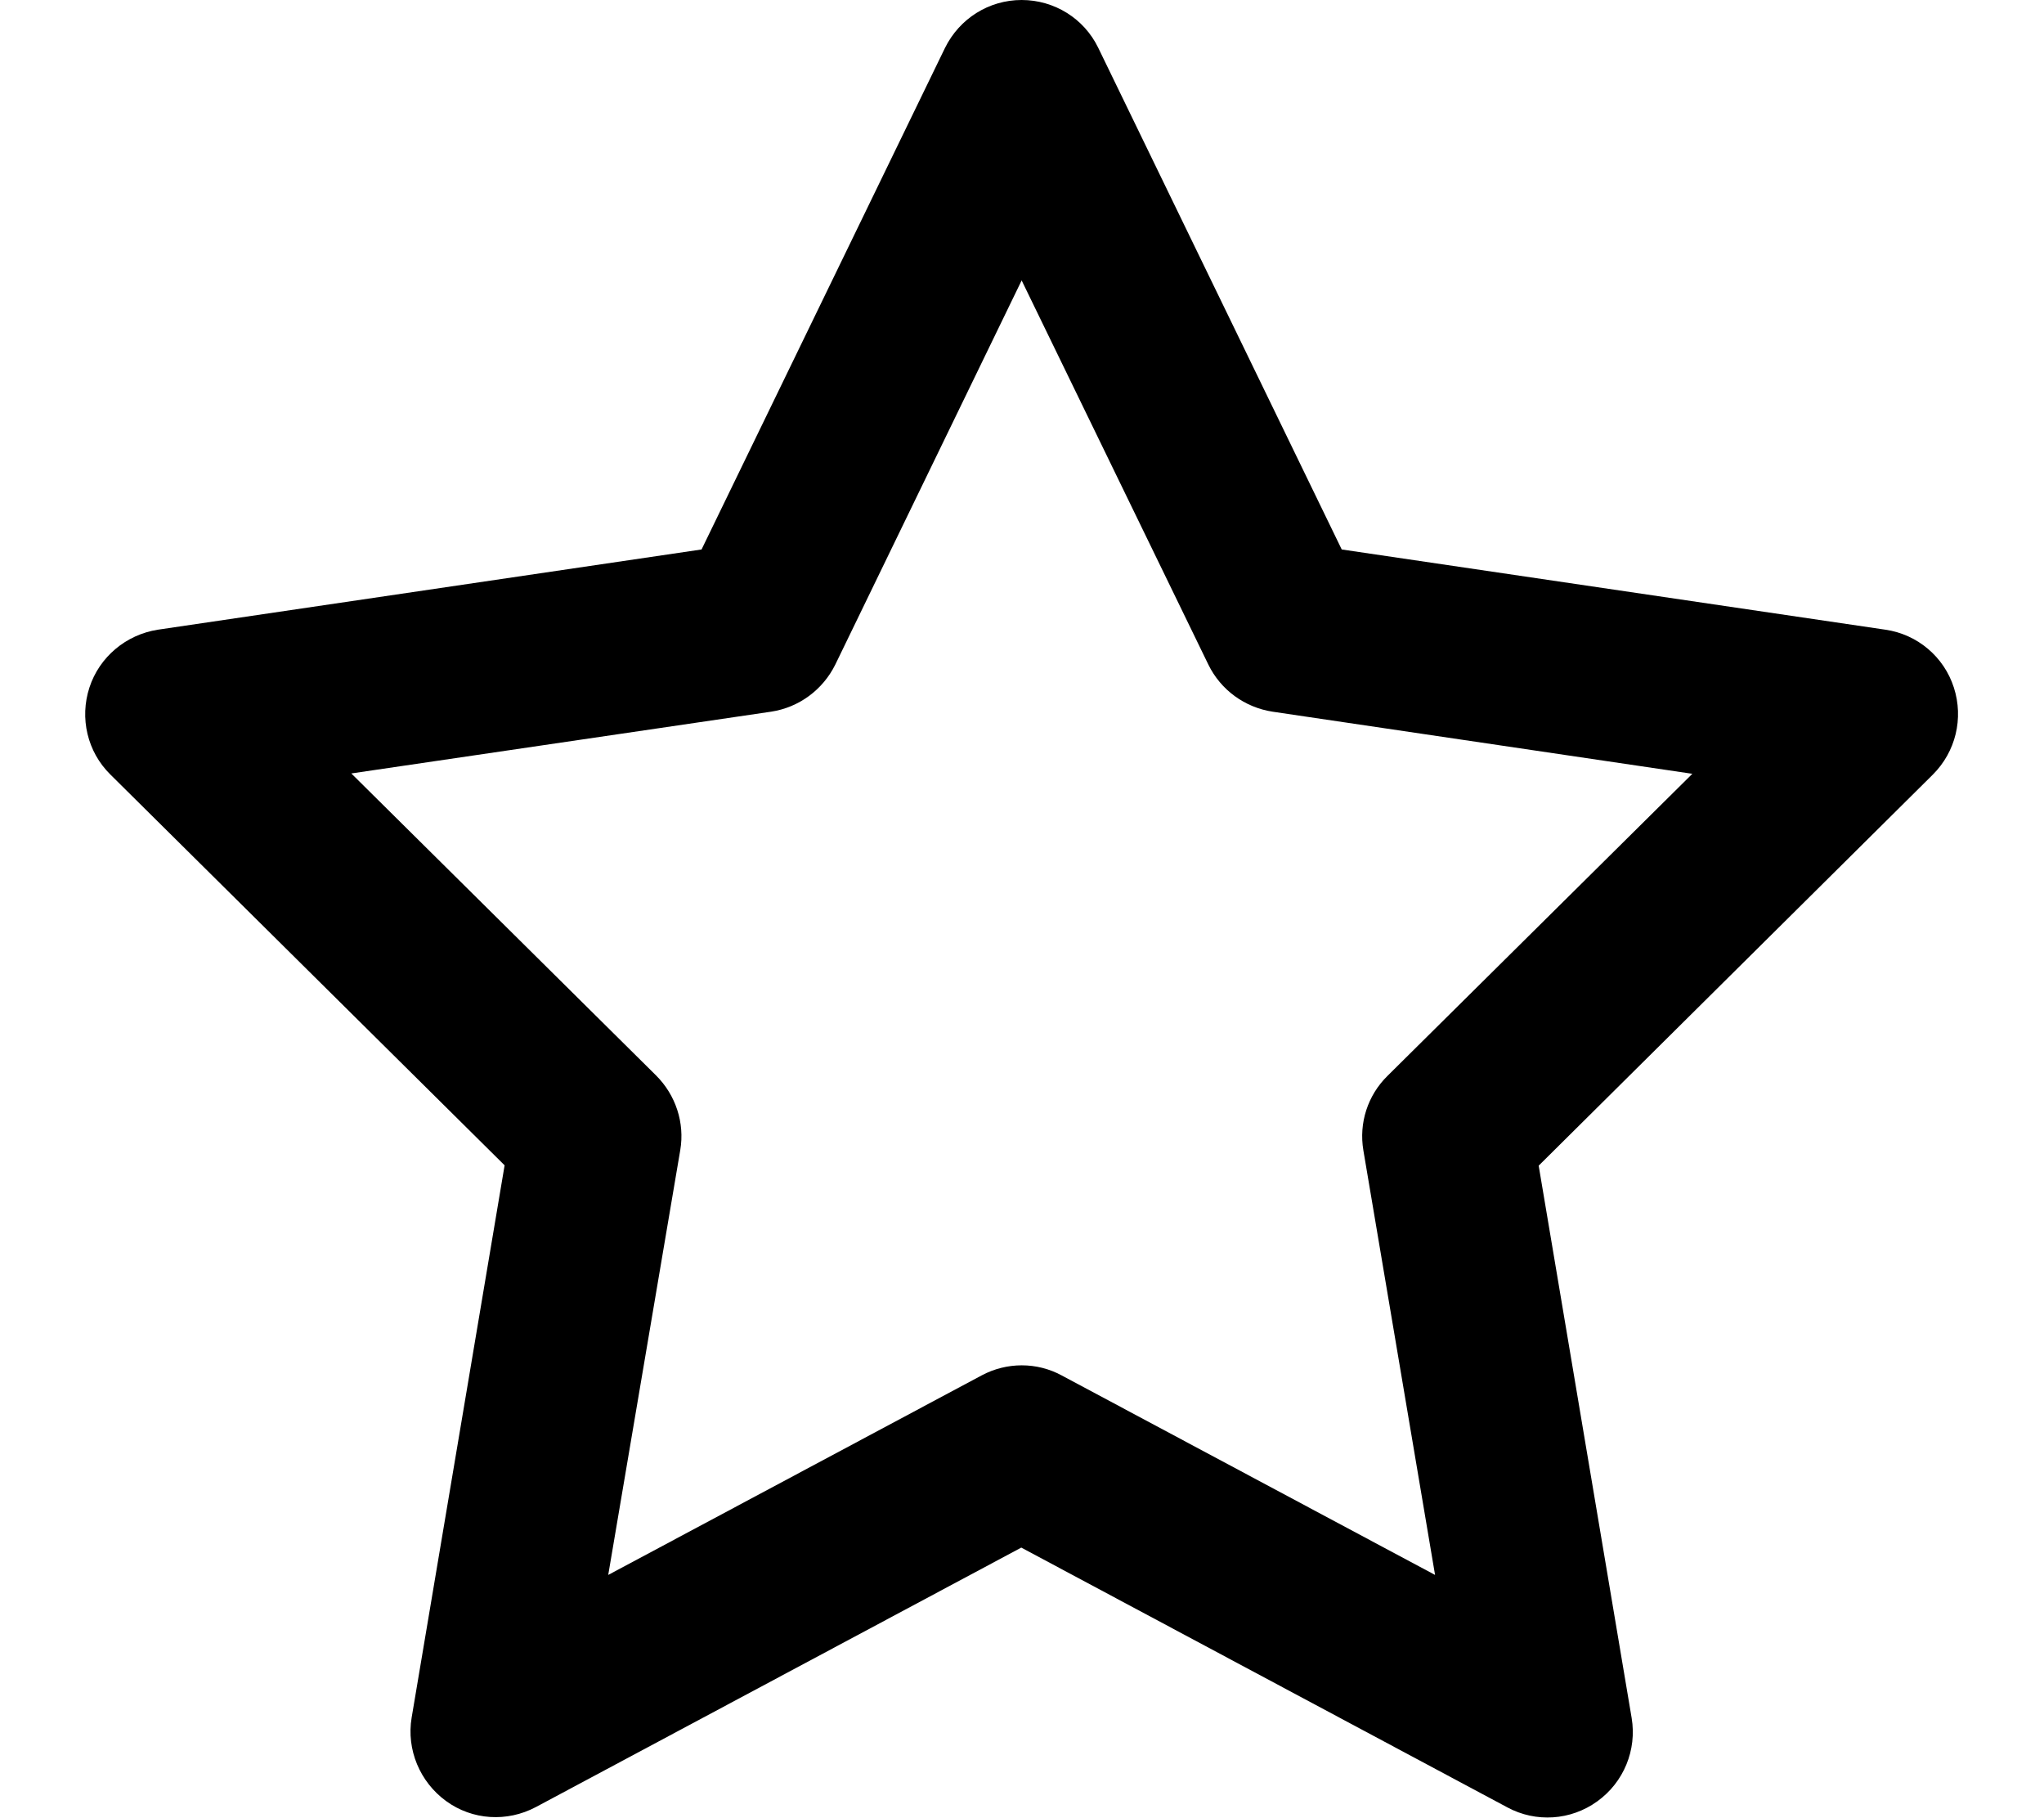
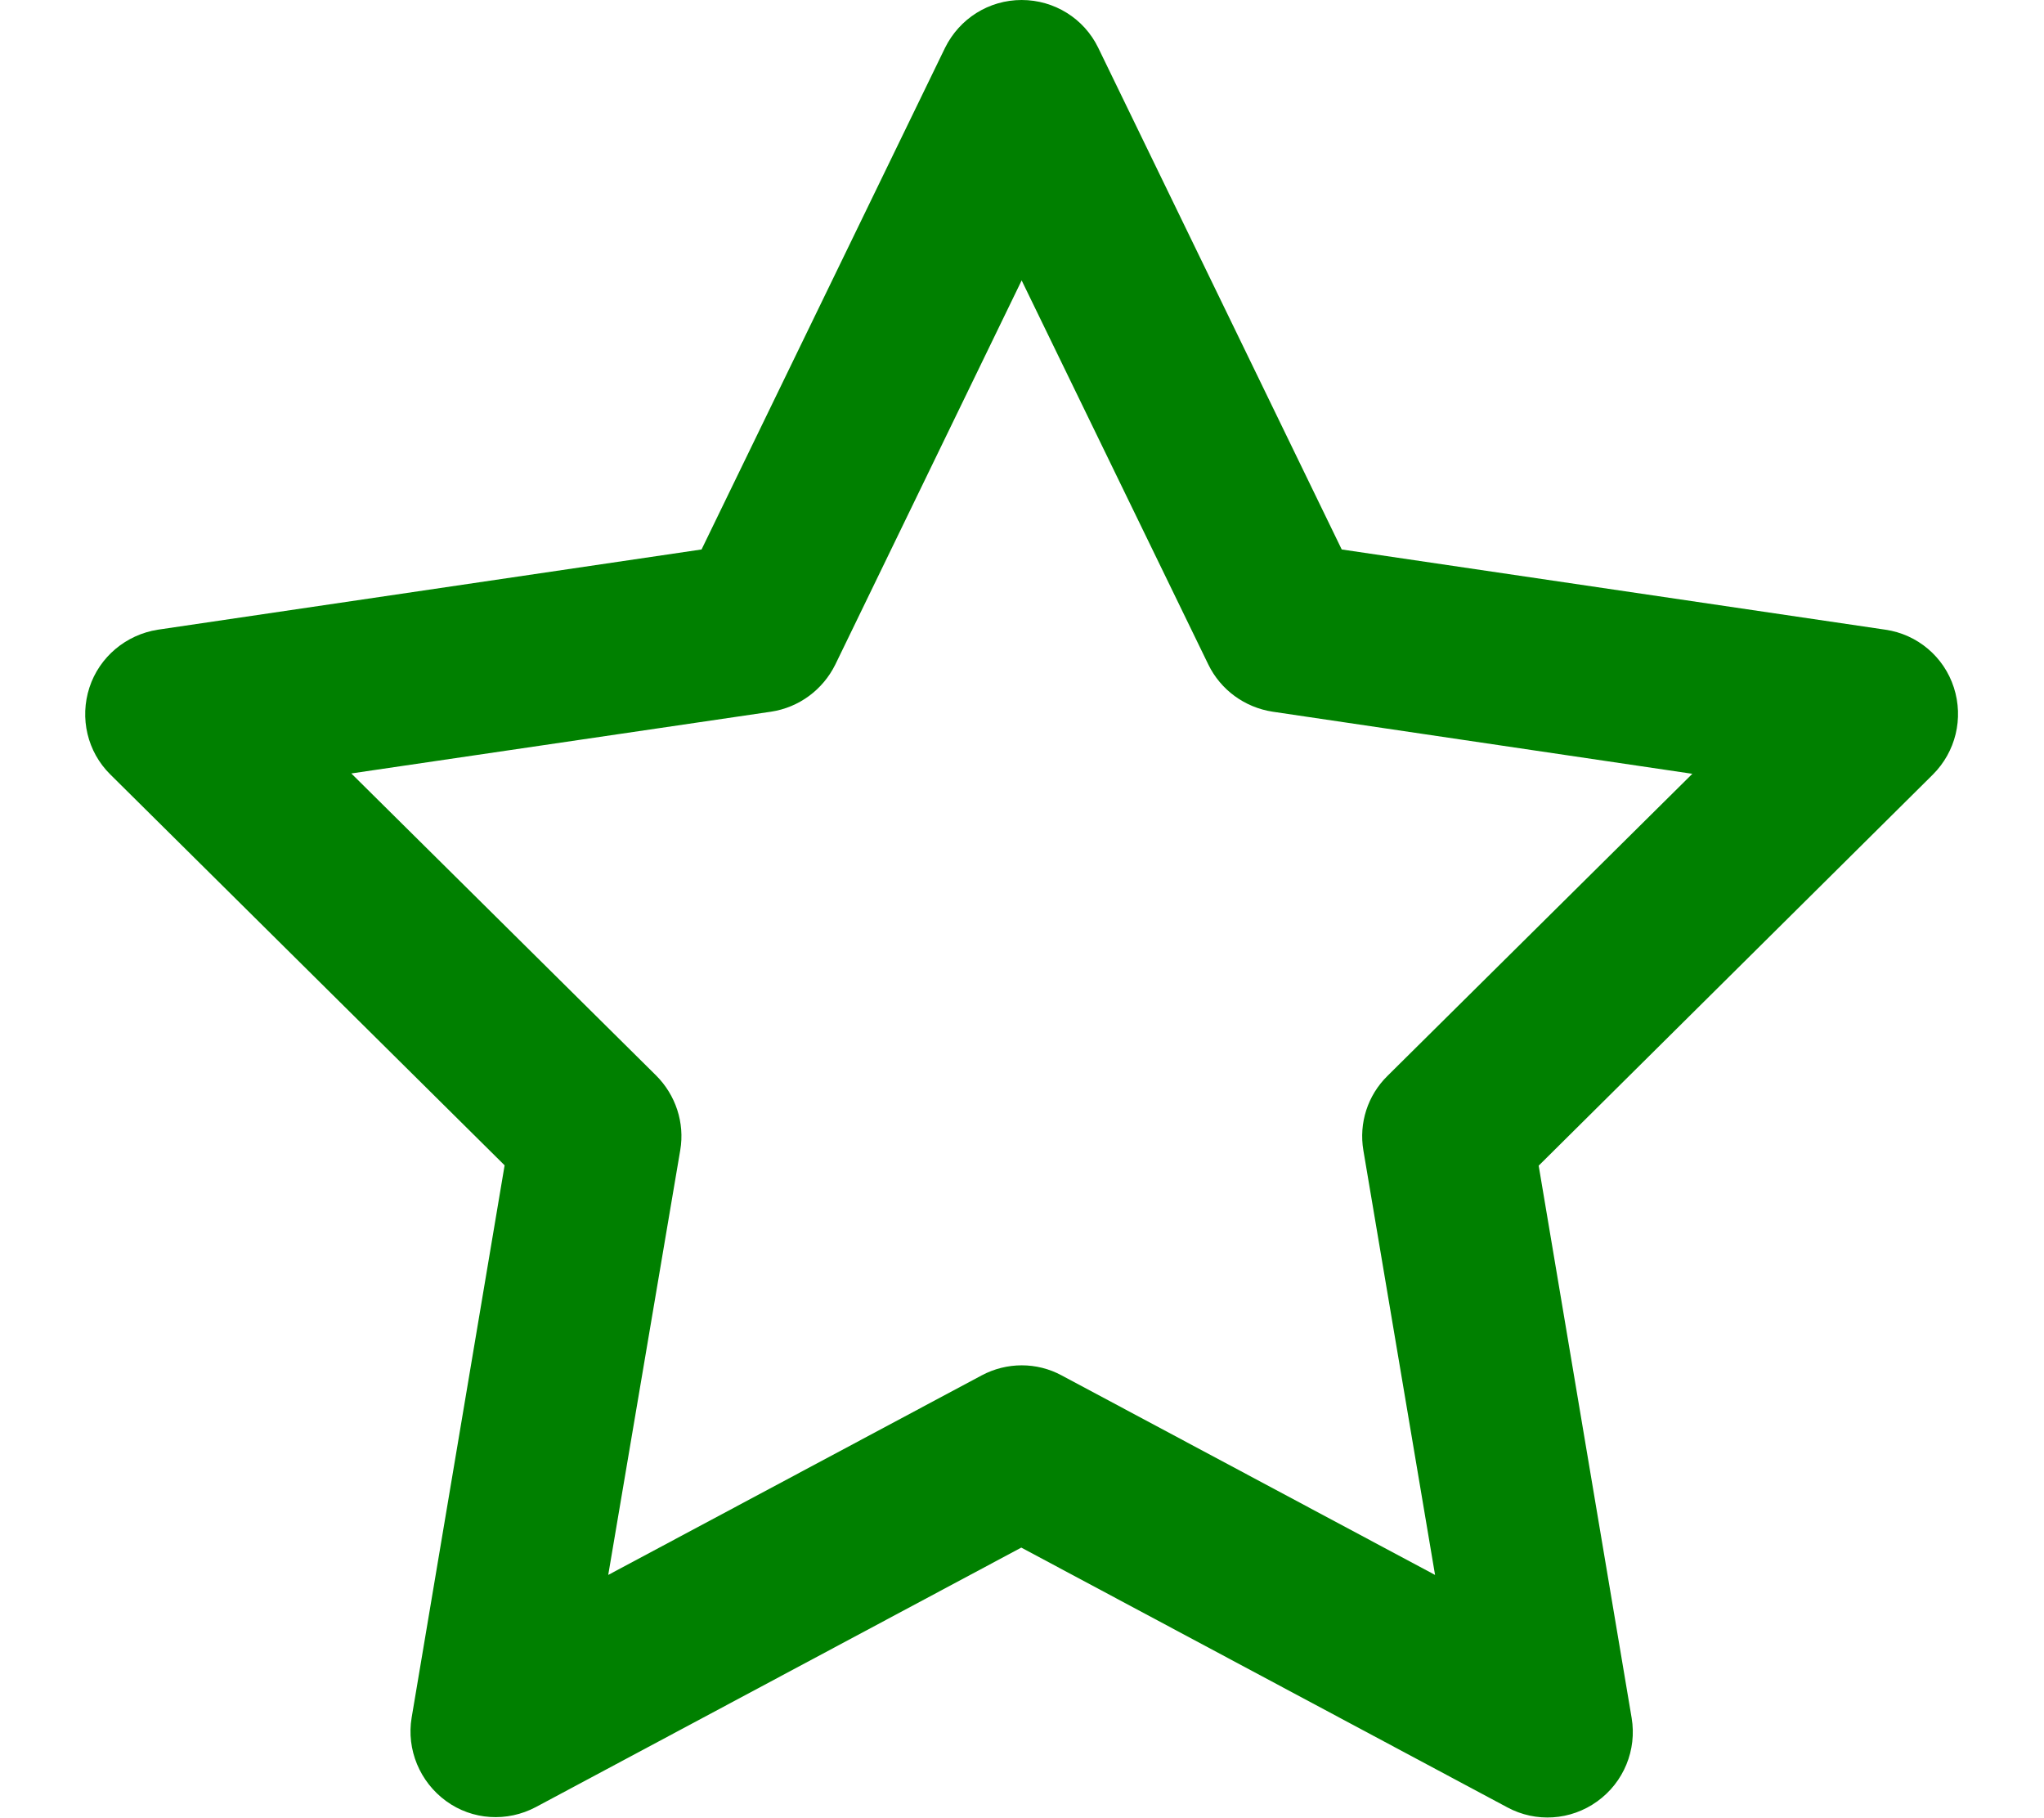
- <svg xmlns="http://www.w3.org/2000/svg" viewBox="0 0 576 512">
+ <svg xmlns="http://www.w3.org/2000/svg" fill="green" viewBox="0 0 576 512">
  <path d="M287.9 0c9.2 0 17.6 5.2 21.6 13.5l68.6 141.3 153.2 22.6c9 1.3 16.5 7.6 19.3 16.3s.5 18.1-5.9 24.5L433.6 328.4l26.2 155.6c1.5 9-2.2 18.1-9.7 23.5s-17.3 6-25.3 1.7l-137-73.2L151 509.1c-8.1 4.3-17.9 3.7-25.3-1.7s-11.2-14.5-9.7-23.5l26.2-155.6L31.1 218.2c-6.5-6.4-8.7-15.9-5.9-24.5s10.3-14.9 19.3-16.3l153.2-22.6L266.3 13.5C270.4 5.2 278.7 0 287.9 0zm0 79L235.4 187.2c-3.5 7.1-10.2 12.1-18.1 13.3L99 217.9 184.9 303c5.5 5.5 8.1 13.3 6.8 21L171.4 443.7l105.2-56.2c7.1-3.8 15.6-3.8 22.6 0l105.2 56.2L384.2 324.1c-1.3-7.7 1.2-15.5 6.8-21l85.9-85.1L358.6 200.5c-7.8-1.2-14.6-6.1-18.1-13.3L287.9 79z" />
</svg>
